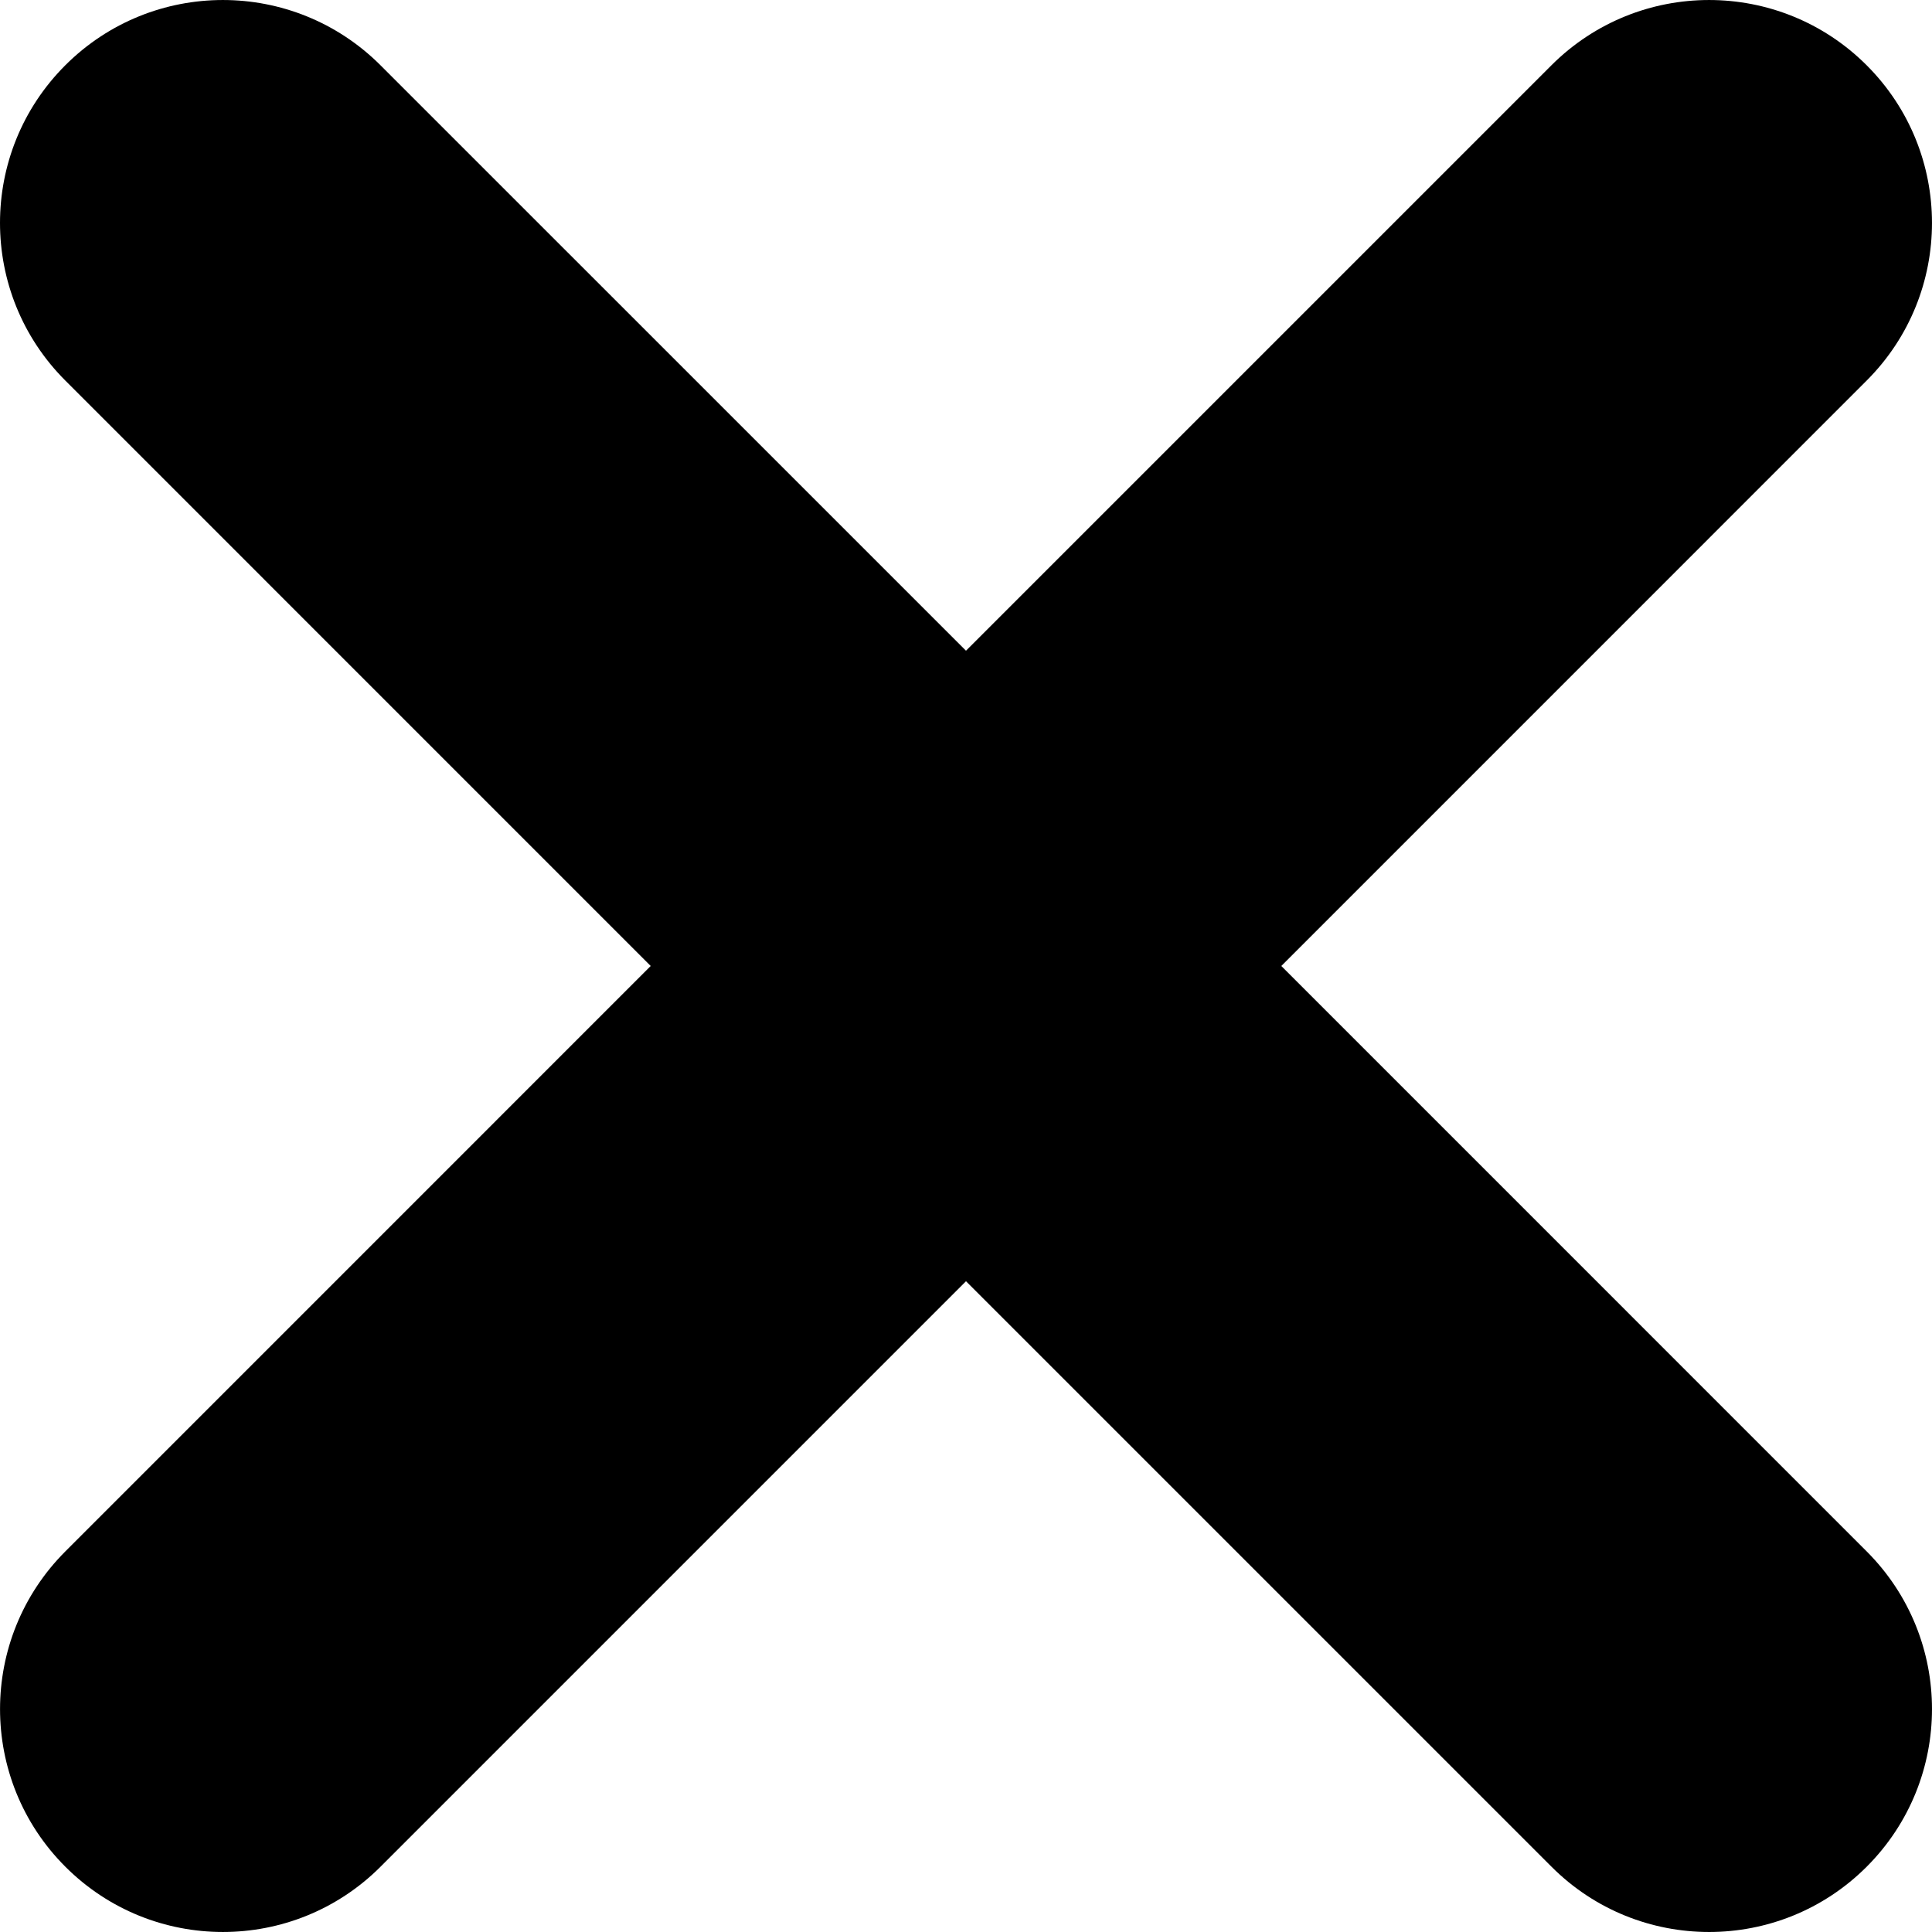
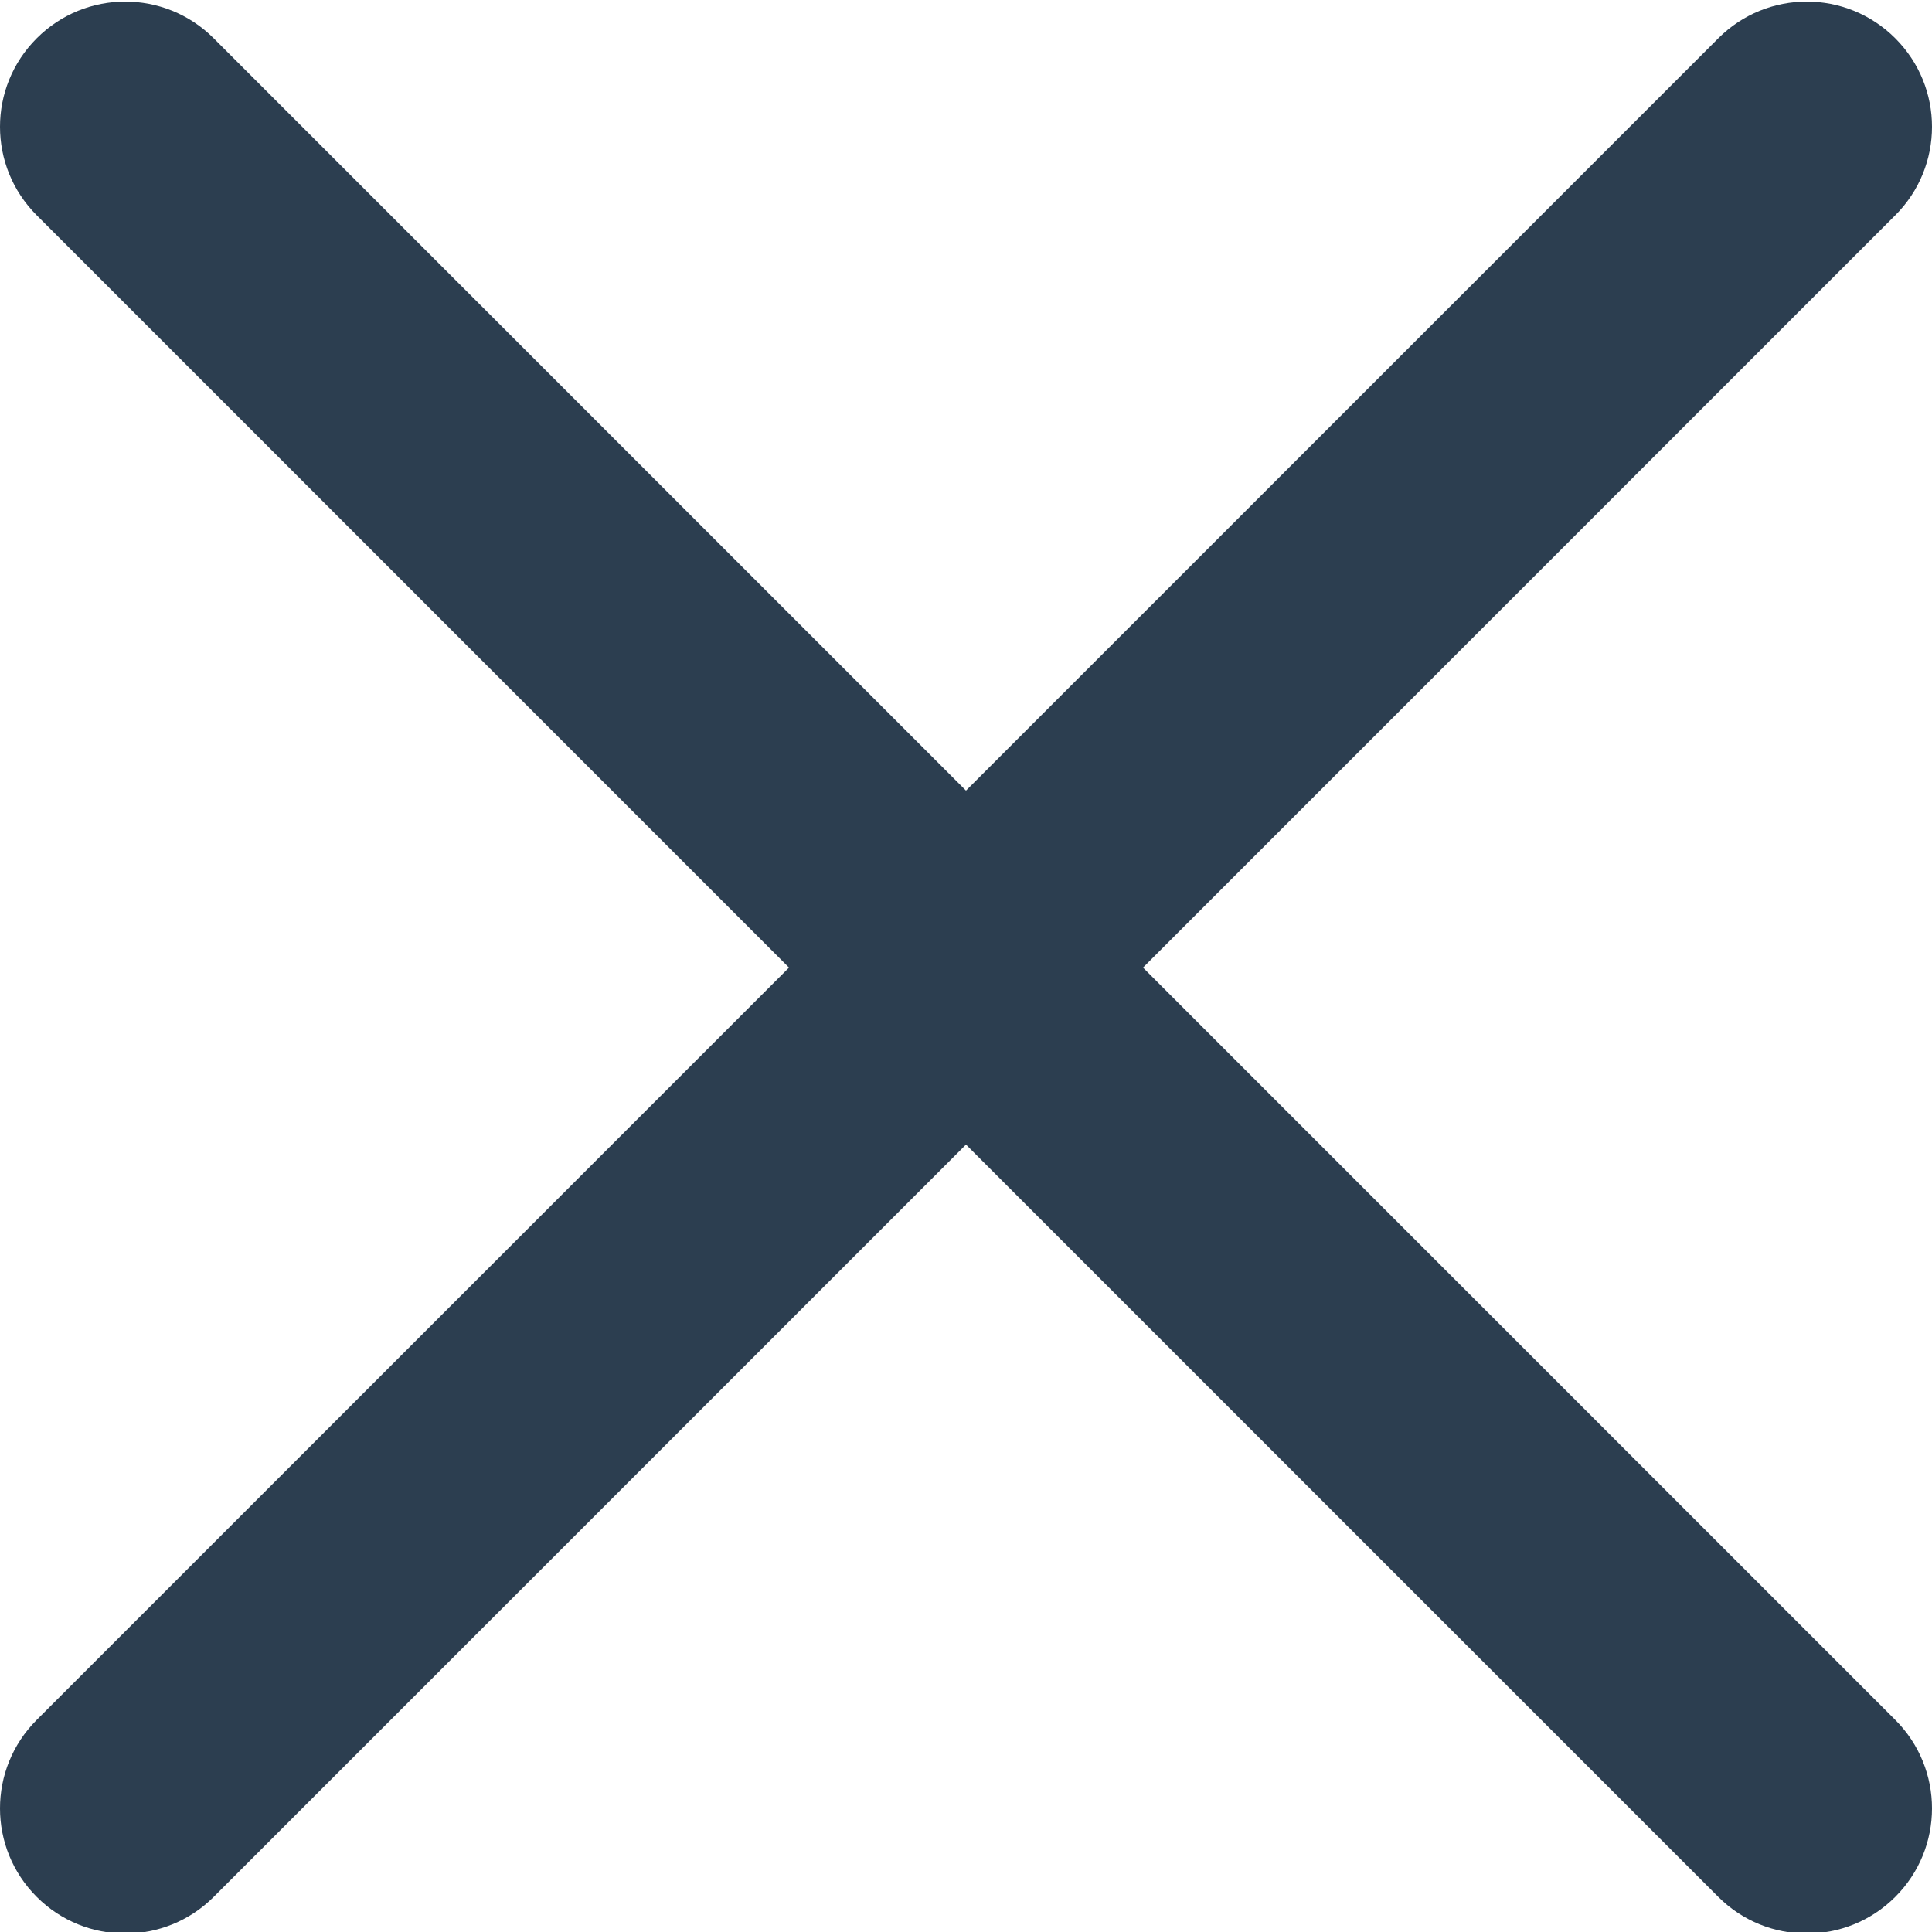
- <svg xmlns="http://www.w3.org/2000/svg" version="1.1" id="Capa_1" x="0px" y="0px" width="348.333px" height="348.334px" viewBox="0 0 348.333 348.334" style="enable-background:new 0 0 348.333 348.334;" xml:space="preserve">
+ <svg xmlns="http://www.w3.org/2000/svg" version="1.1" width="512" height="512" x="0" y="0" viewBox="0 0 329.269 329" style="enable-background:new 0 0 512 512" xml:space="preserve" class="">
  <g>
-     <path d="M336.559,68.611L231.016,174.165l105.543,105.549c15.699,15.705,15.699,41.145,0,56.85   c-7.844,7.844-18.128,11.769-28.407,11.769c-10.296,0-20.581-3.919-28.419-11.769L174.167,231.003L68.609,336.563   c-7.843,7.844-18.128,11.769-28.416,11.769c-10.285,0-20.563-3.919-28.413-11.769c-15.699-15.698-15.699-41.139,0-56.85   l105.54-105.549L11.774,68.611c-15.699-15.699-15.699-41.145,0-56.844c15.696-15.687,41.127-15.687,56.829,0l105.563,105.554   L279.721,11.767c15.705-15.687,41.139-15.687,56.832,0C352.258,27.466,352.258,52.912,336.559,68.611z" />
+     <path d="m194.801 164.77 128.211-128.215c8.344-8.34 8.344-21.824 0-30.164-8.34-8.34-21.824-8.34-30.164 0l-128.215 128.215-128.211-128.215c-8.344-8.34-21.824-8.34-30.164 0-8.344 8.34-8.344 21.824 0 30.164l128.211 128.215-128.211 128.215c-8.344 8.34-8.344 21.824 0 30.164 4.156 4.16 9.621 6.25 15.082 6.25 5.461 0 10.922-2.09 15.082-6.25l128.211-128.215 128.215 128.215c4.16 4.16 9.621 6.25 15.082 6.25 5.461 0 10.922-2.09 15.082-6.25 8.344-8.34 8.344-21.824 0-30.164zm0 0" fill="#2c3e50" data-original="#000000" style="" class="" />
  </g>
-   <g>
- </g>
-   <g>
- </g>
-   <g>
- </g>
-   <g>
- </g>
-   <g>
- </g>
-   <g>
- </g>
-   <g>
- </g>
-   <g>
- </g>
-   <g>
- </g>
-   <g>
- </g>
-   <g>
- </g>
-   <g>
- </g>
-   <g>
- </g>
-   <g>
- </g>
-   <g>
- </g>
</svg>
